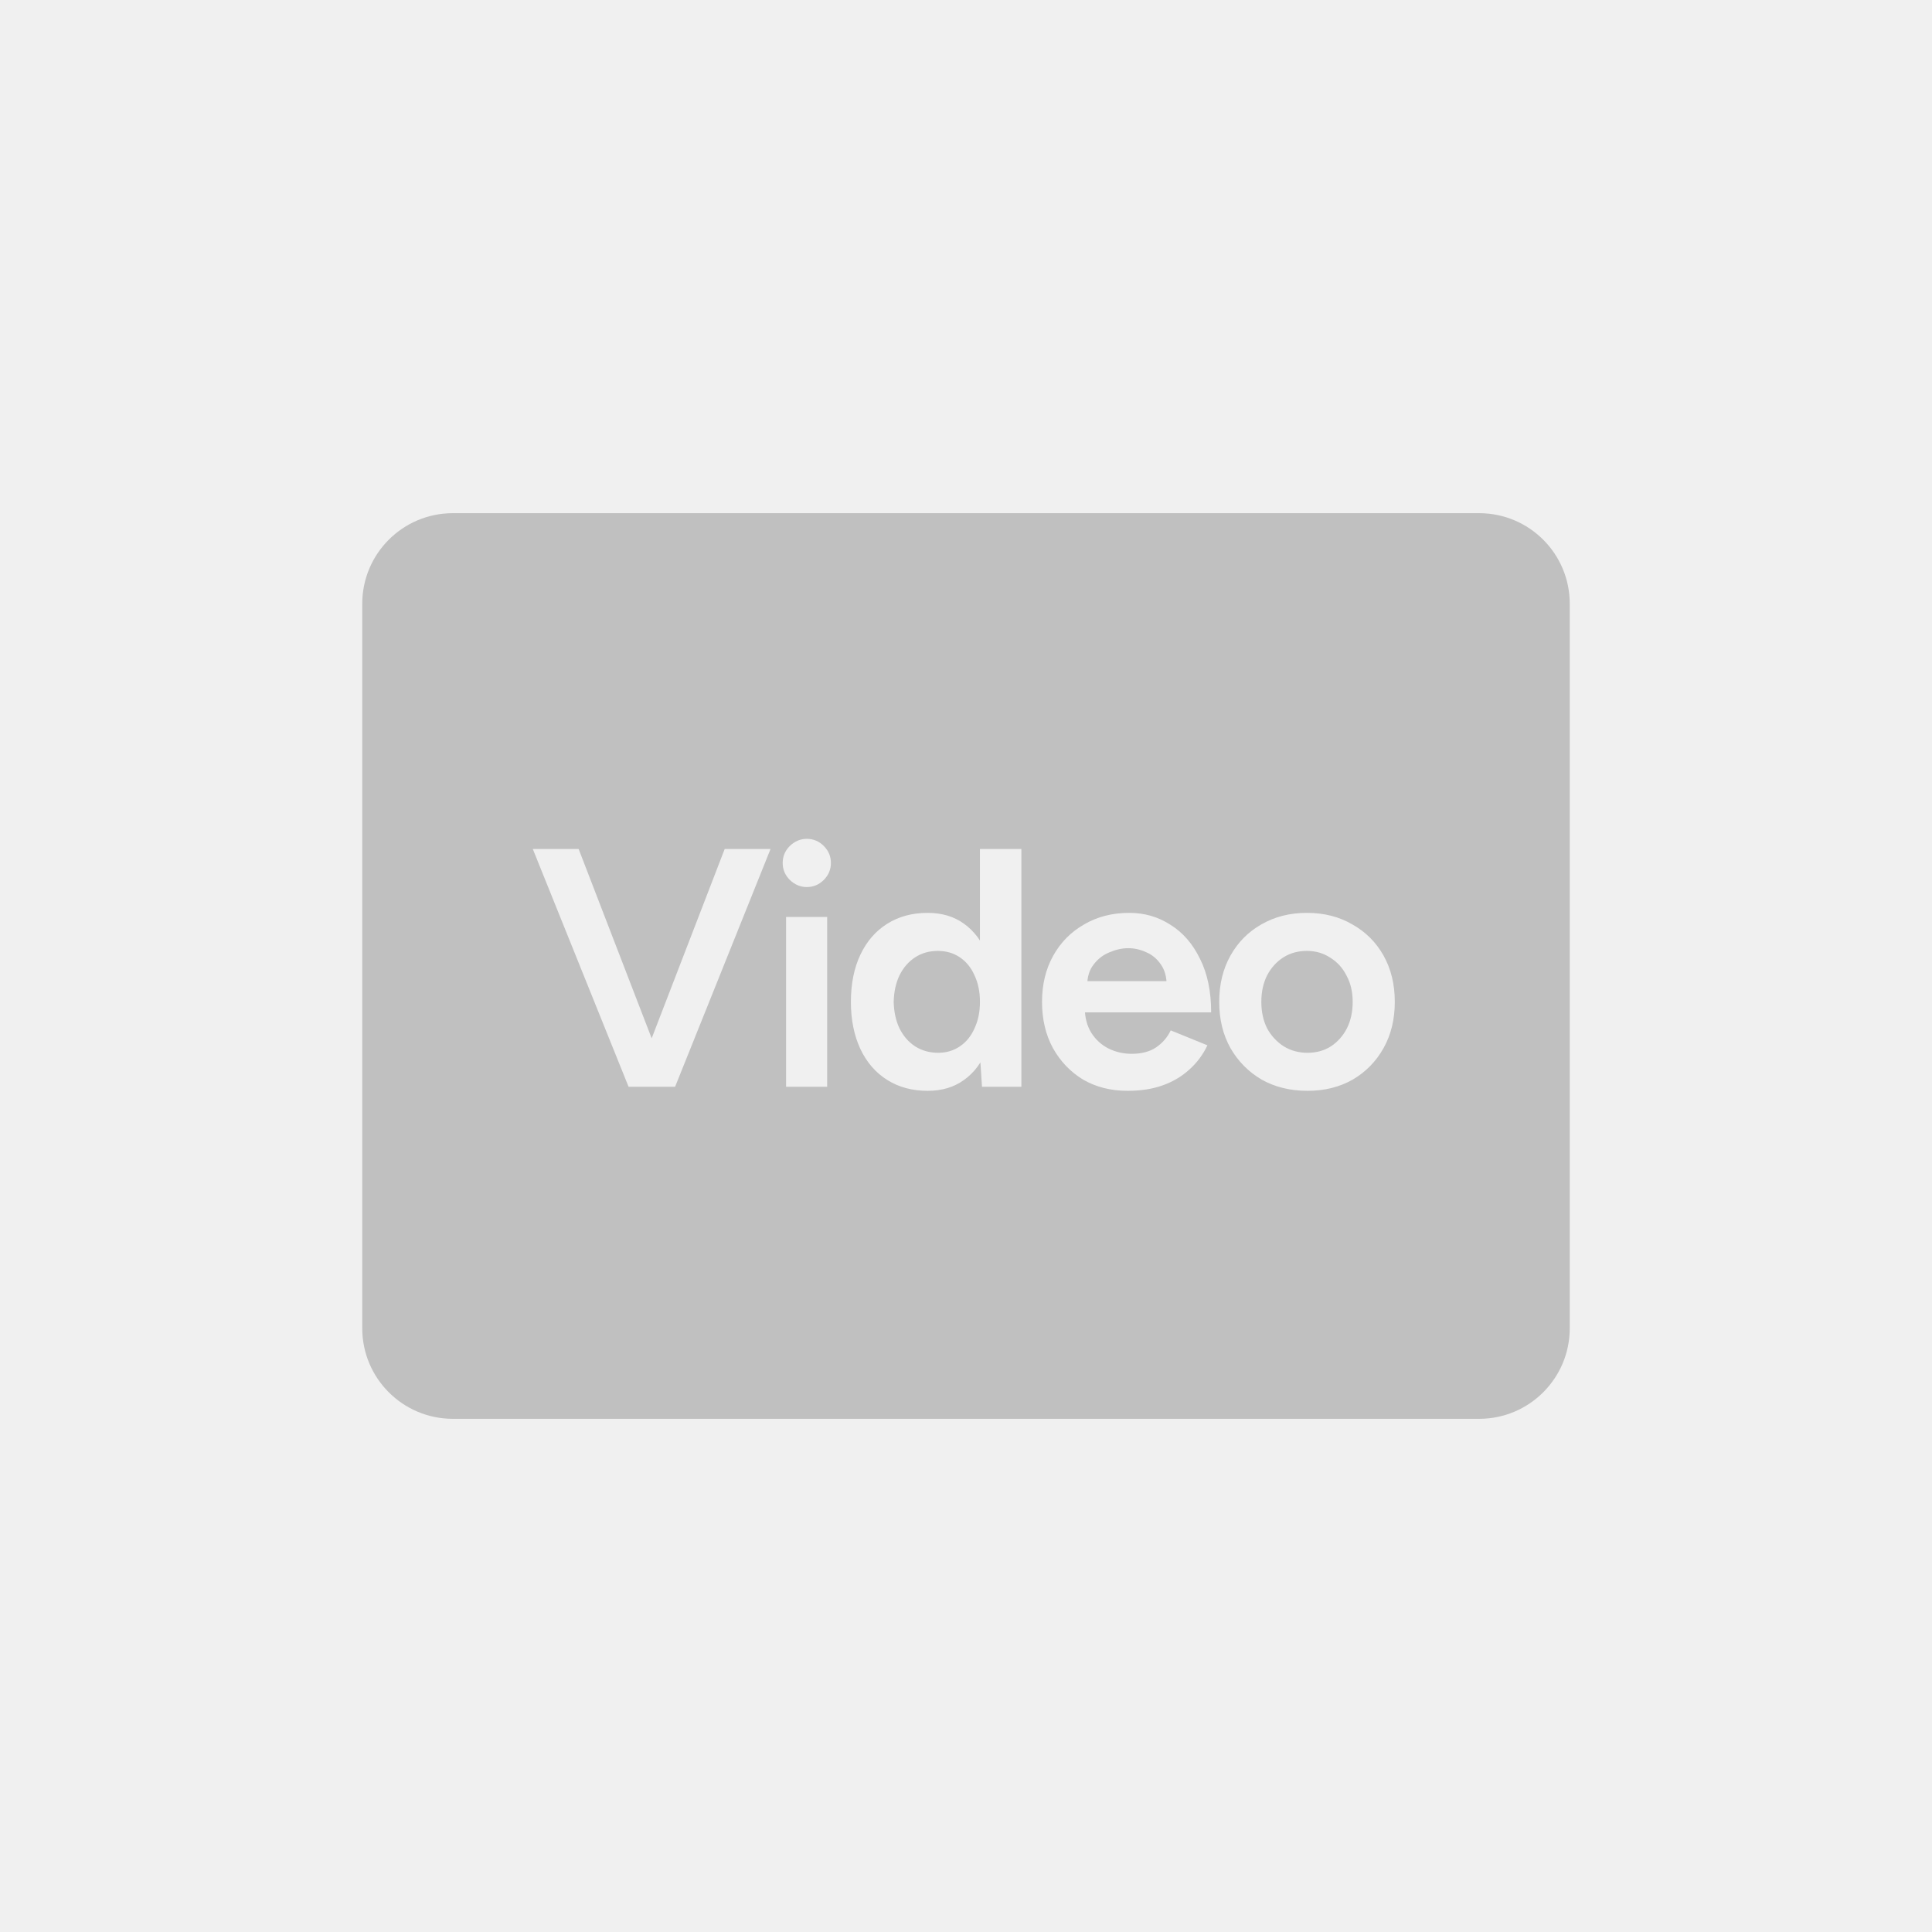
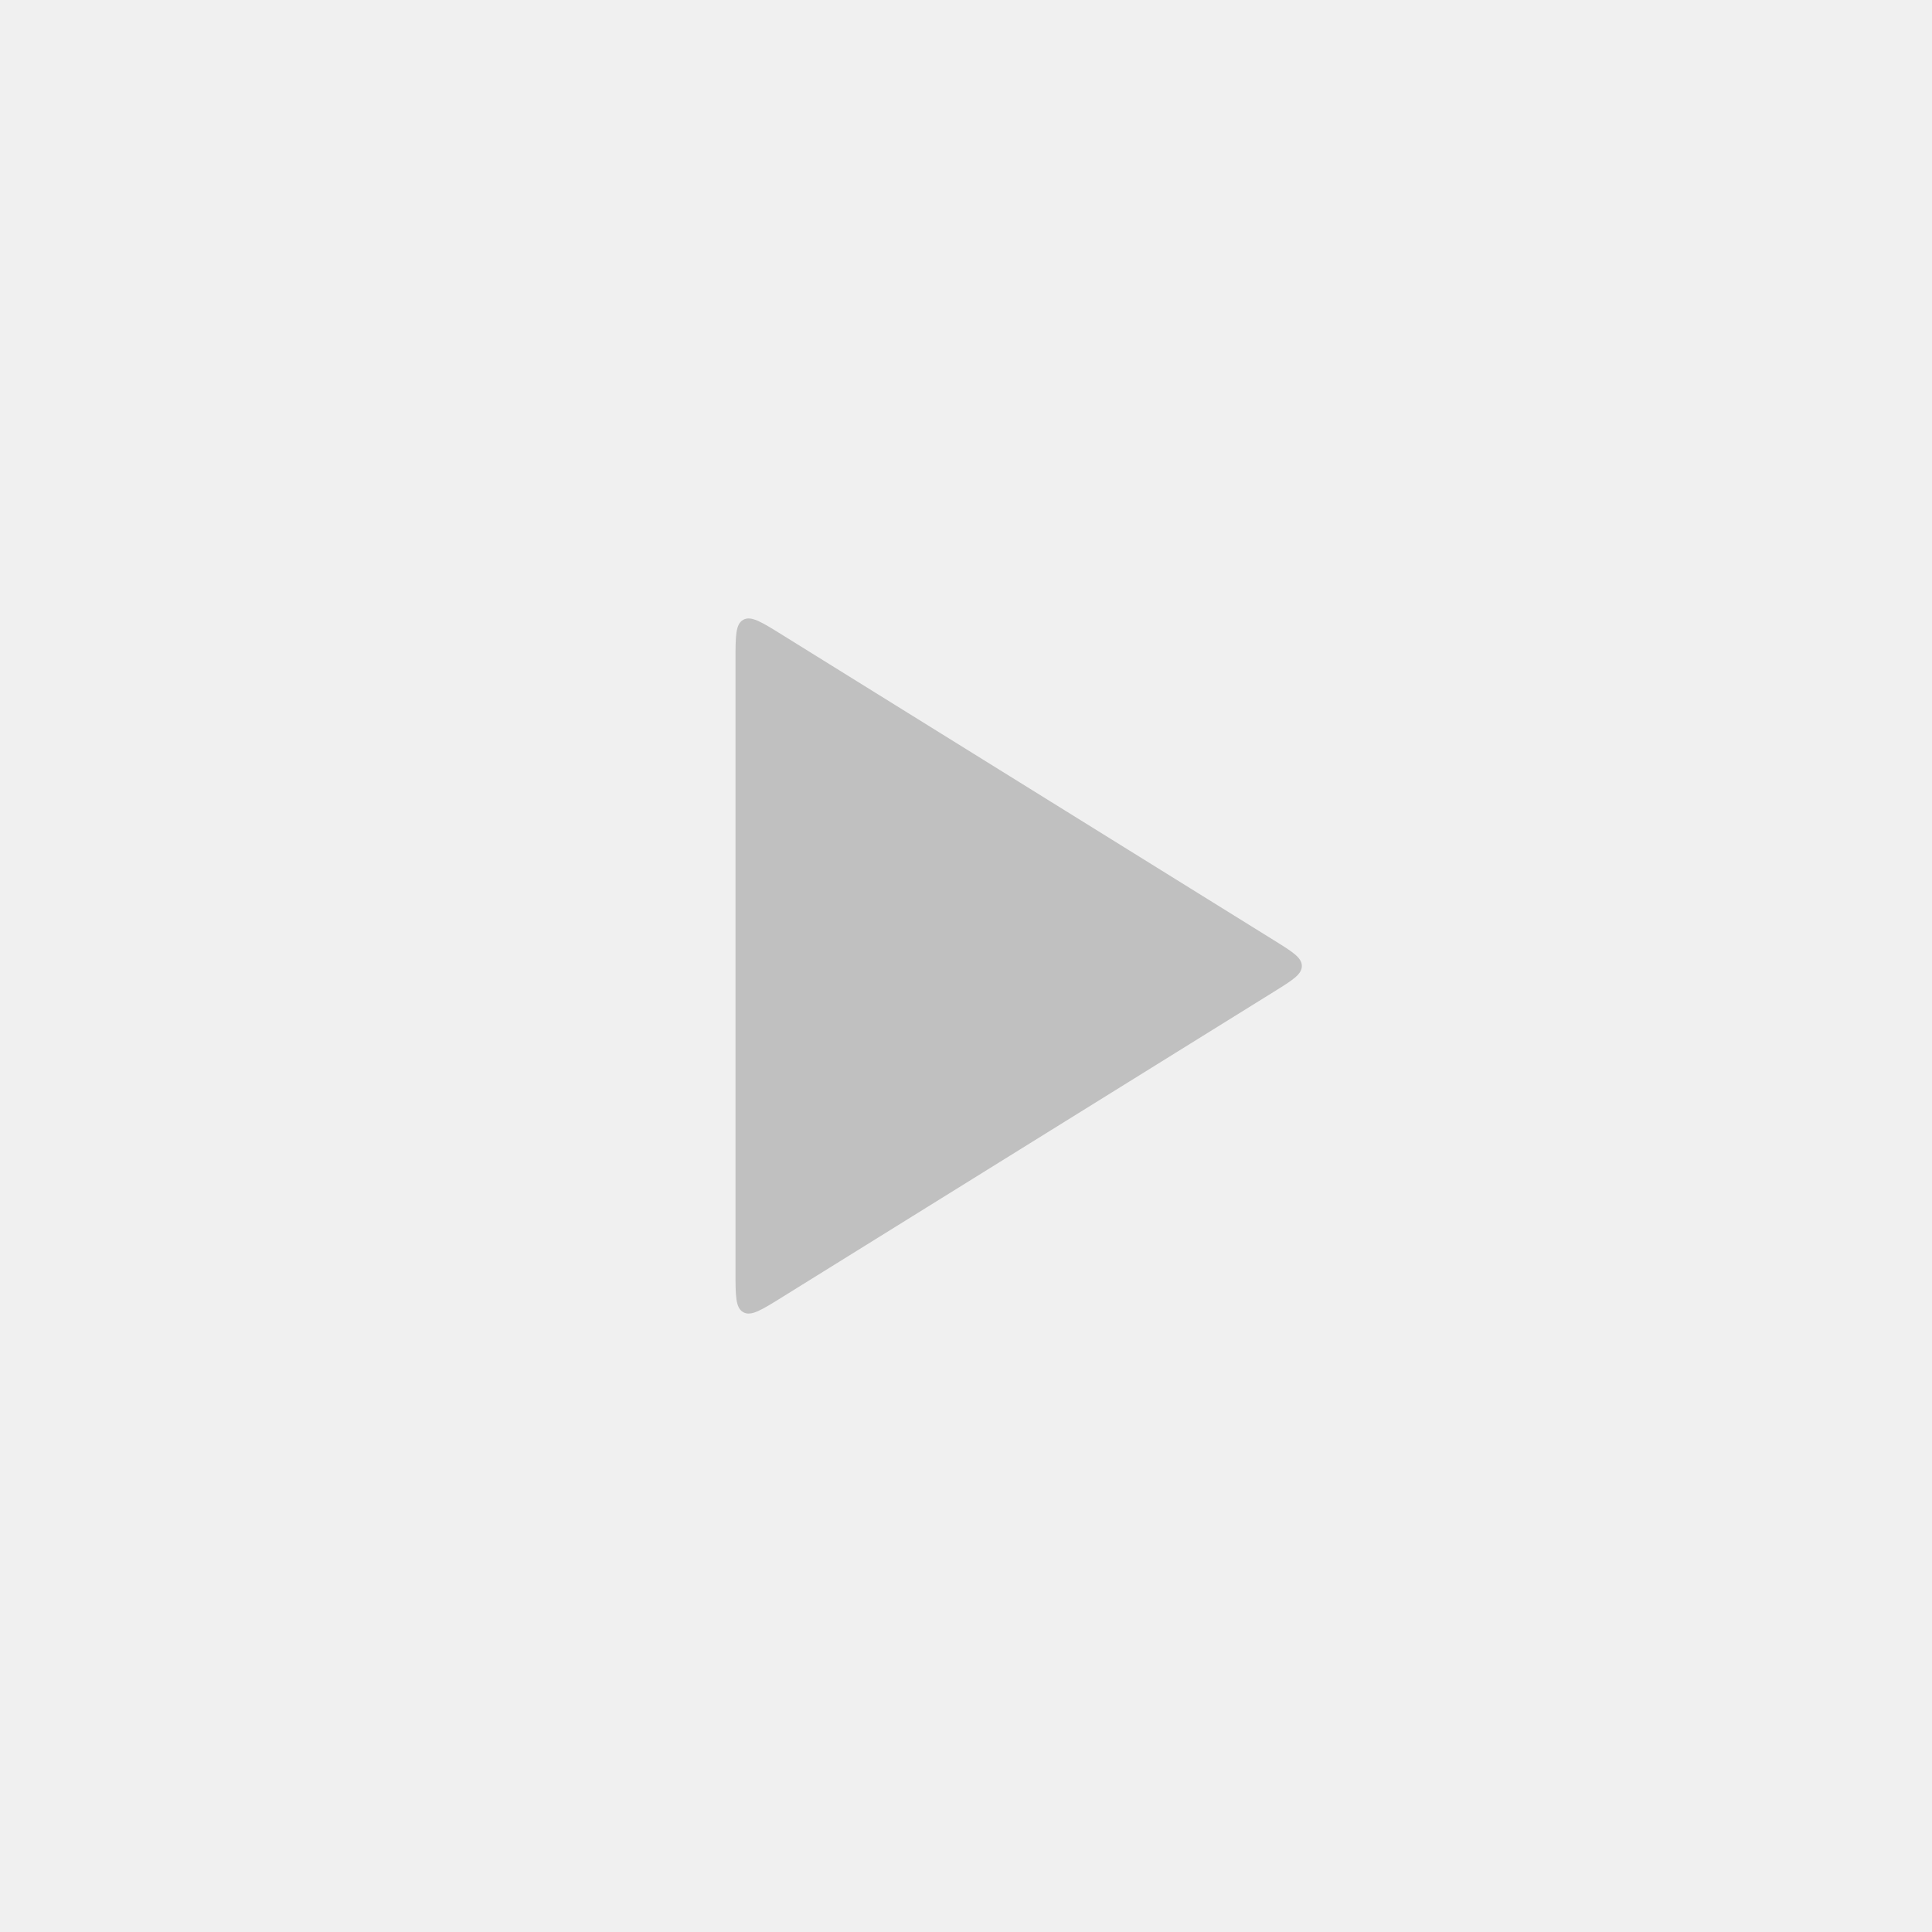
<svg xmlns="http://www.w3.org/2000/svg" width="512" height="512" viewBox="0 0 512 512" fill="none">
  <rect width="512" height="512" fill="#F0F0F0" />
-   <rect x="96" y="136" width="320" height="240" rx="24" fill="#C0C0C0" />
-   <path d="M167.749 288L192.049 225H204.199L178.909 288H167.749ZM166.579 288L141.199 225H153.349L177.649 288H166.579ZM208.321 288V243H219.211V288H208.321ZM213.811 235.08C212.131 235.08 210.631 234.45 209.311 233.19C208.051 231.93 207.421 230.43 207.421 228.69C207.421 226.95 208.051 225.45 209.311 224.19C210.631 222.93 212.131 222.3 213.811 222.3C215.551 222.3 217.051 222.93 218.311 224.19C219.571 225.45 220.201 226.95 220.201 228.69C220.201 230.43 219.571 231.93 218.311 233.19C217.051 234.45 215.551 235.08 213.811 235.08ZM260.238 288L259.698 279.63V225H270.678V288H260.238ZM245.838 289.08C241.758 289.08 238.188 288.12 235.128 286.2C232.068 284.28 229.698 281.55 228.018 278.01C226.338 274.41 225.498 270.24 225.498 265.5C225.498 260.7 226.338 256.53 228.018 252.99C229.698 249.45 232.068 246.72 235.128 244.8C238.188 242.88 241.758 241.92 245.838 241.92C249.618 241.92 252.828 242.88 255.468 244.8C258.168 246.72 260.208 249.45 261.588 252.99C263.028 256.53 263.748 260.7 263.748 265.5C263.748 270.24 263.028 274.41 261.588 278.01C260.208 281.55 258.168 284.28 255.468 286.2C252.828 288.12 249.618 289.08 245.838 289.08ZM248.628 279C250.788 279 252.708 278.43 254.388 277.29C256.068 276.15 257.358 274.56 258.258 272.52C259.218 270.48 259.698 268.14 259.698 265.5C259.698 262.86 259.218 260.52 258.258 258.48C257.358 256.44 256.068 254.85 254.388 253.71C252.708 252.57 250.758 252 248.538 252C246.258 252 244.248 252.57 242.508 253.71C240.768 254.85 239.388 256.44 238.368 258.48C237.408 260.52 236.898 262.86 236.838 265.5C236.898 268.14 237.408 270.48 238.368 272.52C239.388 274.56 240.768 276.15 242.508 277.29C244.308 278.43 246.348 279 248.628 279ZM298.828 289.08C294.388 289.08 290.458 288.09 287.038 286.11C283.678 284.07 281.008 281.28 279.028 277.74C277.108 274.2 276.148 270.12 276.148 265.5C276.148 260.88 277.138 256.8 279.118 253.26C281.098 249.72 283.828 246.96 287.308 244.98C290.788 242.94 294.778 241.92 299.278 241.92C303.298 241.92 306.928 242.97 310.168 245.07C313.468 247.11 316.078 250.11 317.998 254.07C319.978 257.97 320.968 262.71 320.968 268.29H286.318L287.488 267.12C287.488 269.64 288.058 271.83 289.198 273.69C290.338 275.49 291.838 276.87 293.698 277.83C295.618 278.79 297.688 279.27 299.908 279.27C302.548 279.27 304.708 278.7 306.388 277.56C308.068 276.42 309.358 274.92 310.258 273.06L319.978 277.02C318.778 279.54 317.158 281.7 315.118 283.5C313.138 285.3 310.798 286.68 308.098 287.64C305.398 288.6 302.308 289.08 298.828 289.08ZM288.118 261.18L286.858 260.01H310.348L309.178 261.18C309.178 258.9 308.668 257.04 307.648 255.6C306.628 254.1 305.338 253.02 303.778 252.36C302.218 251.64 300.628 251.28 299.008 251.28C297.388 251.28 295.738 251.64 294.058 252.36C292.378 253.02 290.968 254.1 289.828 255.6C288.688 257.04 288.118 258.9 288.118 261.18ZM346.506 289.08C341.946 289.08 337.896 288.09 334.356 286.11C330.876 284.07 328.116 281.28 326.076 277.74C324.096 274.2 323.106 270.12 323.106 265.5C323.106 260.88 324.096 256.8 326.076 253.26C328.056 249.72 330.786 246.96 334.266 244.98C337.806 242.94 341.826 241.92 346.326 241.92C350.886 241.92 354.906 242.94 358.386 244.98C361.926 246.96 364.686 249.72 366.666 253.26C368.646 256.8 369.636 260.88 369.636 265.5C369.636 270.12 368.646 274.2 366.666 277.74C364.686 281.28 361.956 284.07 358.476 286.11C354.996 288.09 351.006 289.08 346.506 289.08ZM346.506 279C348.846 279 350.916 278.43 352.716 277.29C354.516 276.09 355.926 274.5 356.946 272.52C357.966 270.48 358.476 268.14 358.476 265.5C358.476 262.86 357.936 260.55 356.856 258.57C355.836 256.53 354.396 254.94 352.536 253.8C350.736 252.6 348.666 252 346.326 252C343.986 252 341.916 252.57 340.116 253.71C338.316 254.85 336.876 256.44 335.796 258.48C334.776 260.52 334.266 262.86 334.266 265.5C334.266 268.14 334.776 270.48 335.796 272.52C336.876 274.5 338.346 276.09 340.206 277.29C342.066 278.43 344.166 279 346.506 279Z" fill="#F0F0F0" />
+   <path d="M337.642 249.204C342.549 252.252 345.002 253.776 345.002 256C345.002 258.224 342.549 259.748 337.642 262.796L207.136 343.856C201.73 347.214 199.027 348.893 196.971 347.75C194.915 346.606 194.915 343.424 194.915 337.06L194.915 174.94C194.915 168.576 194.915 165.394 196.971 164.251C199.027 163.107 201.73 164.786 207.136 168.144L337.642 249.204Z" fill="#C0C0C0" />
</svg>
